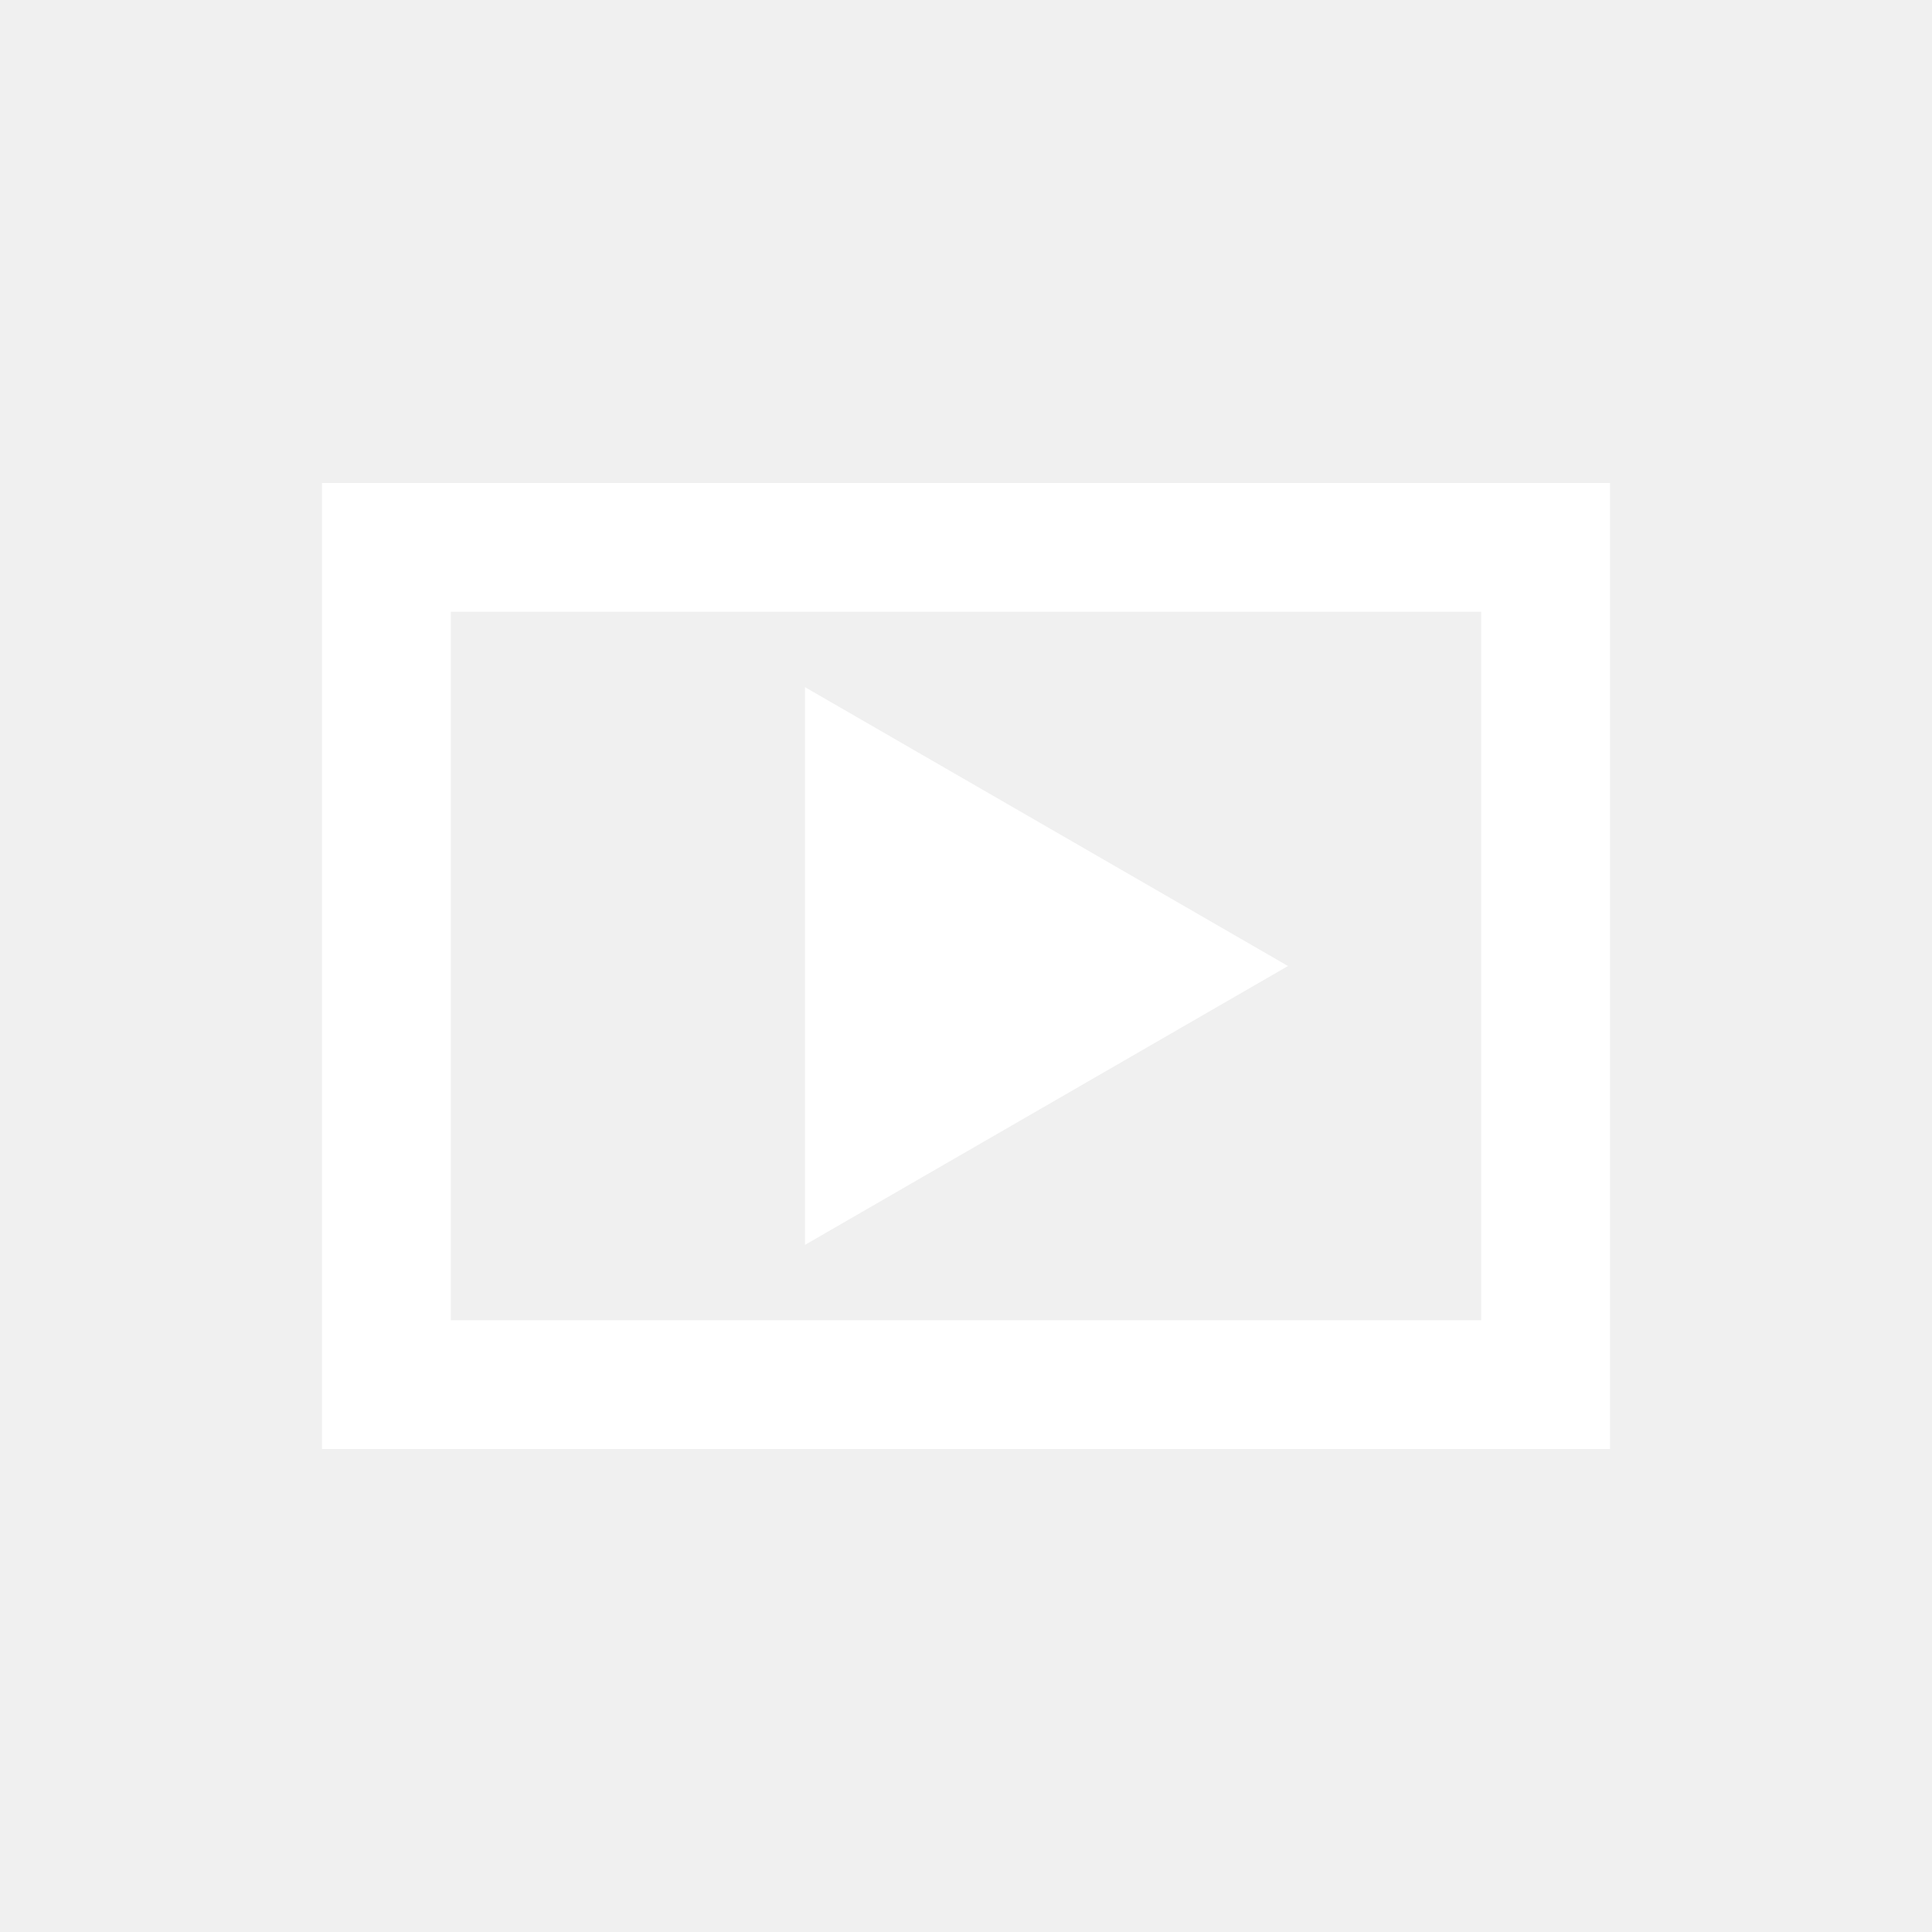
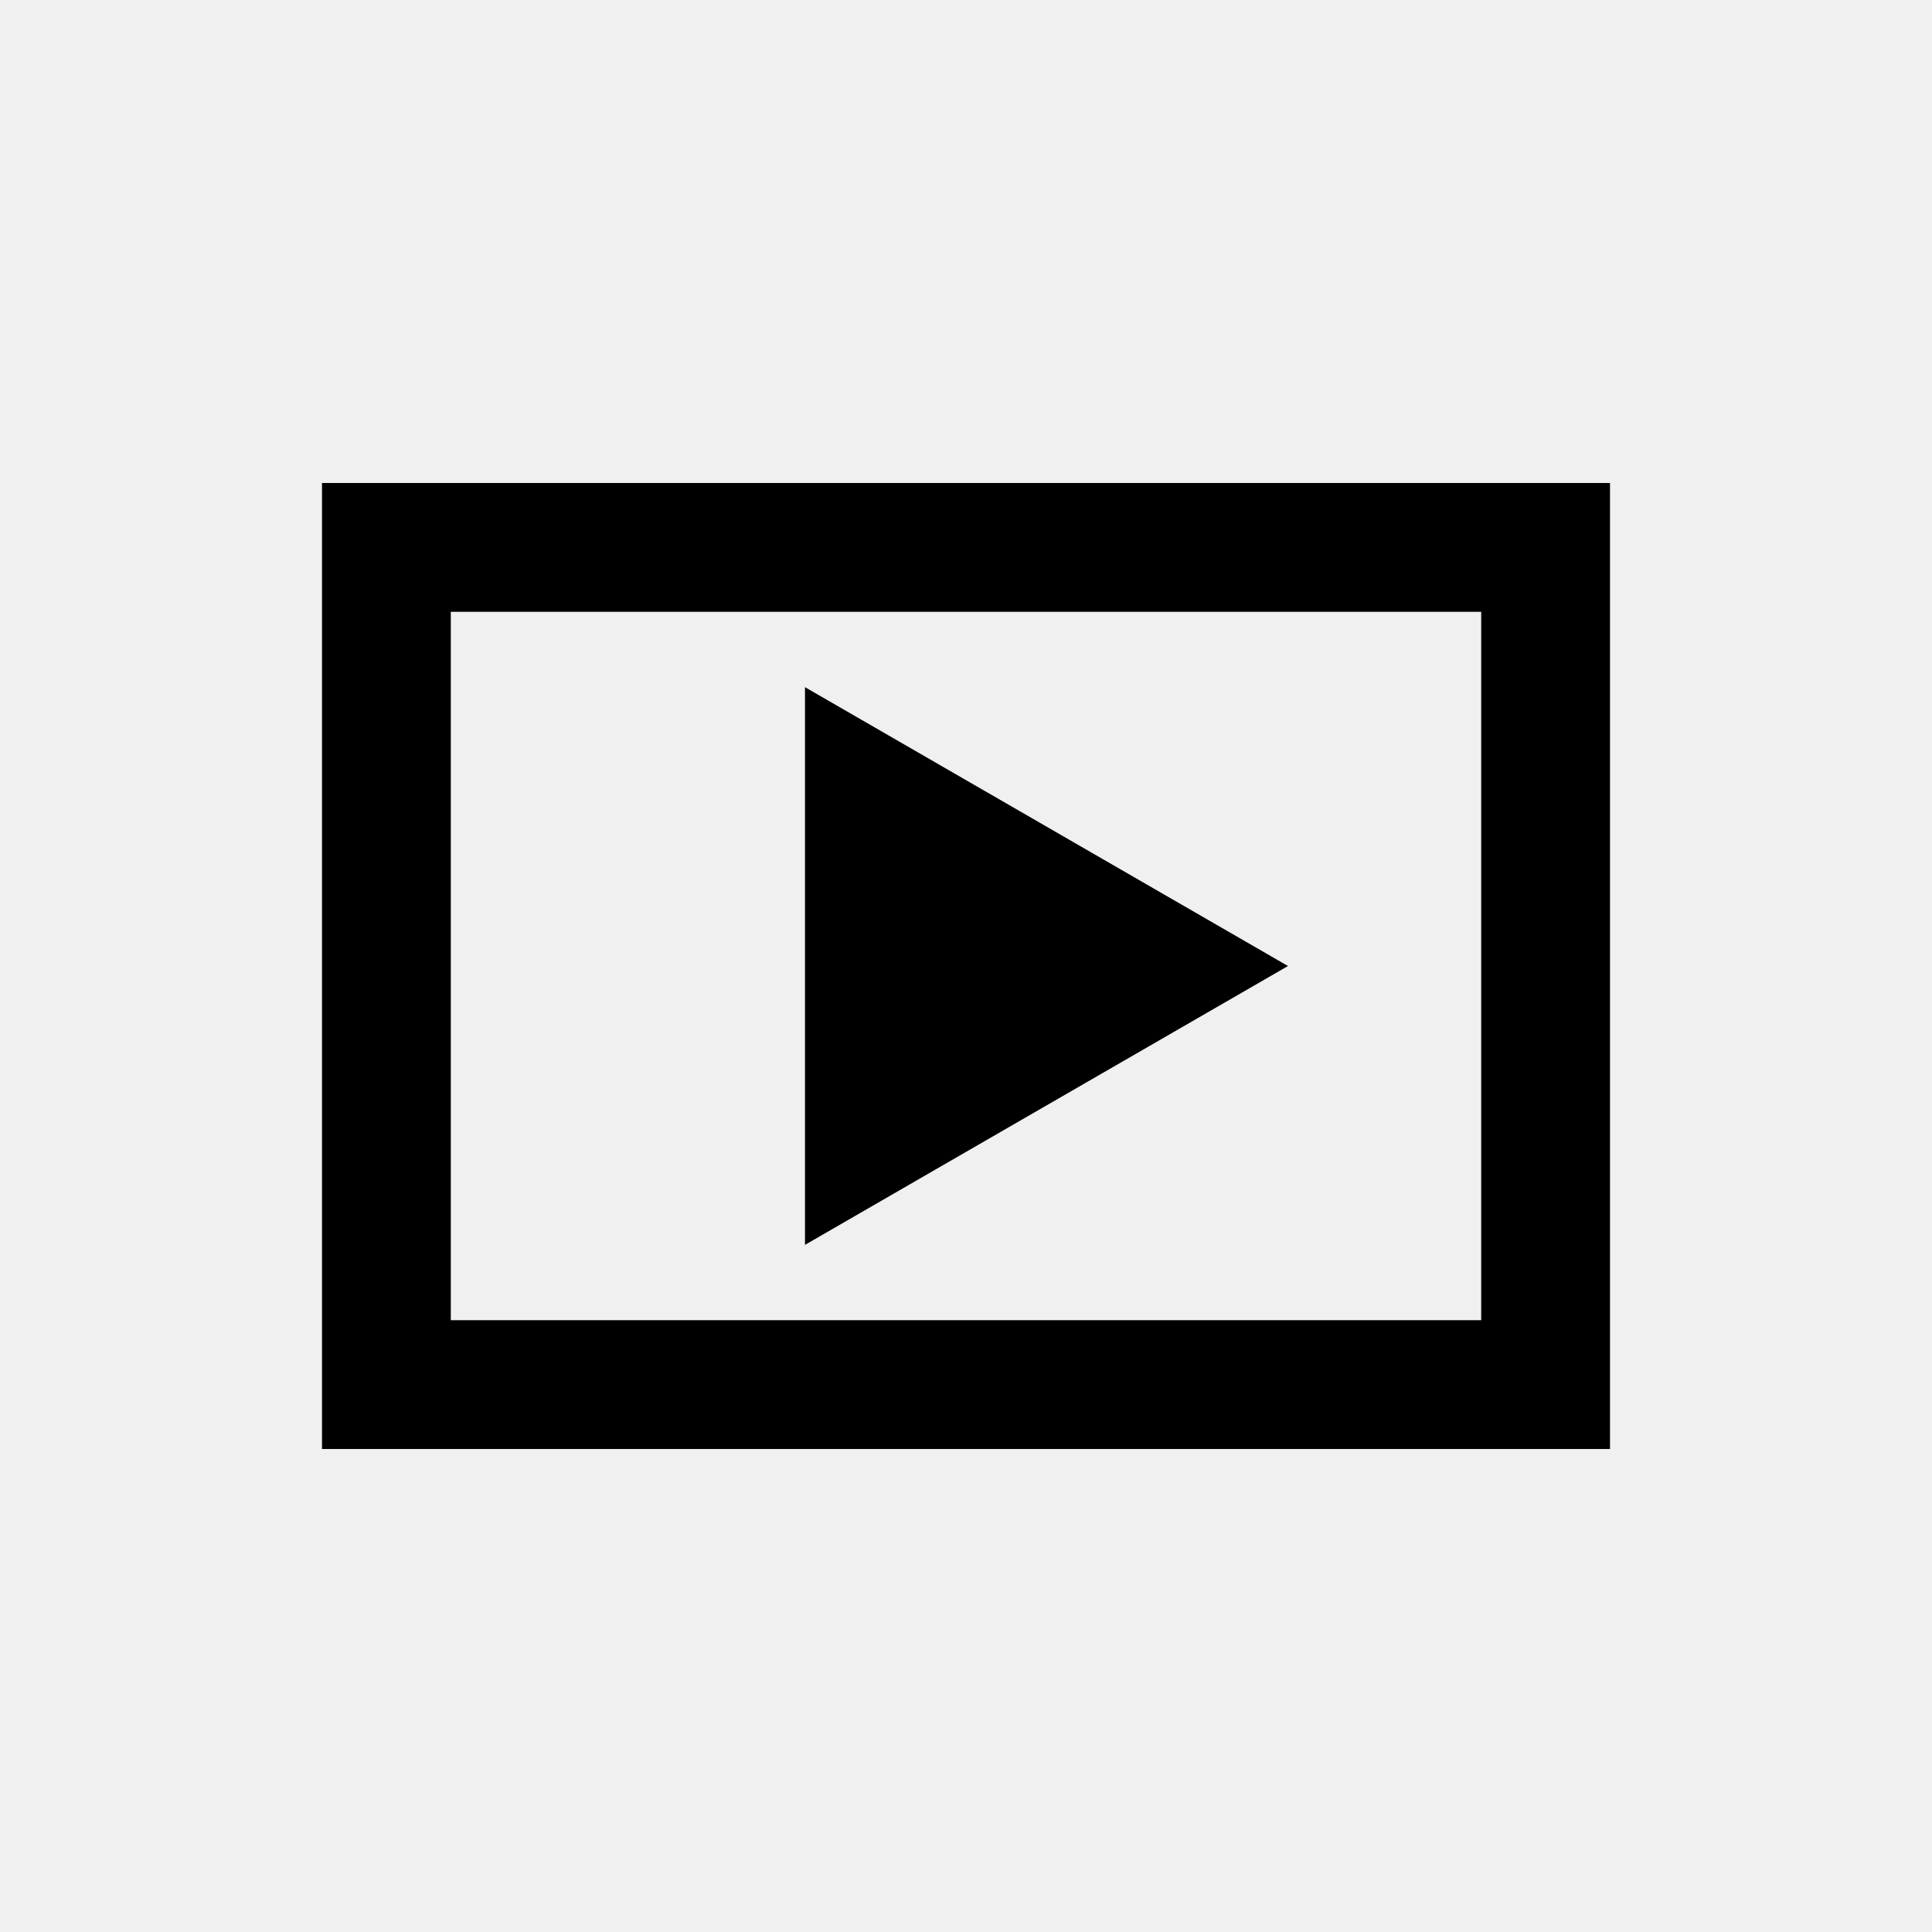
- <svg xmlns="http://www.w3.org/2000/svg" height="24" viewBox="0 0 24 24" width="24">
-   <g fill="#fff" fill-rule="evenodd">
-     <path d="m5.6 7.6v8.8h12.8v-8.8zm-1.6-1.6h16v12h-16z" fill-rule="nonzero" />
-     <path d="m12.538 9.438 3.464 6h-6.928z" transform="matrix(0 1 -1 0 25.43779 -.537788)" />
-   </g>
+ <svg xmlns="http://www.w3.org/2000/svg" width="24" height="24" viewBox="0 0 24 24">
+   <path fill-rule="nonzero" d="m5.6 7.6v8.8h12.8v-8.8zm-1.6-1.6h16v12h-16z" />
+   <path d="m12.538 9.438 3.464 6h-6.928z" transform="matrix(0 1 -1 0 25.43779 -.537788)" />
</svg>
